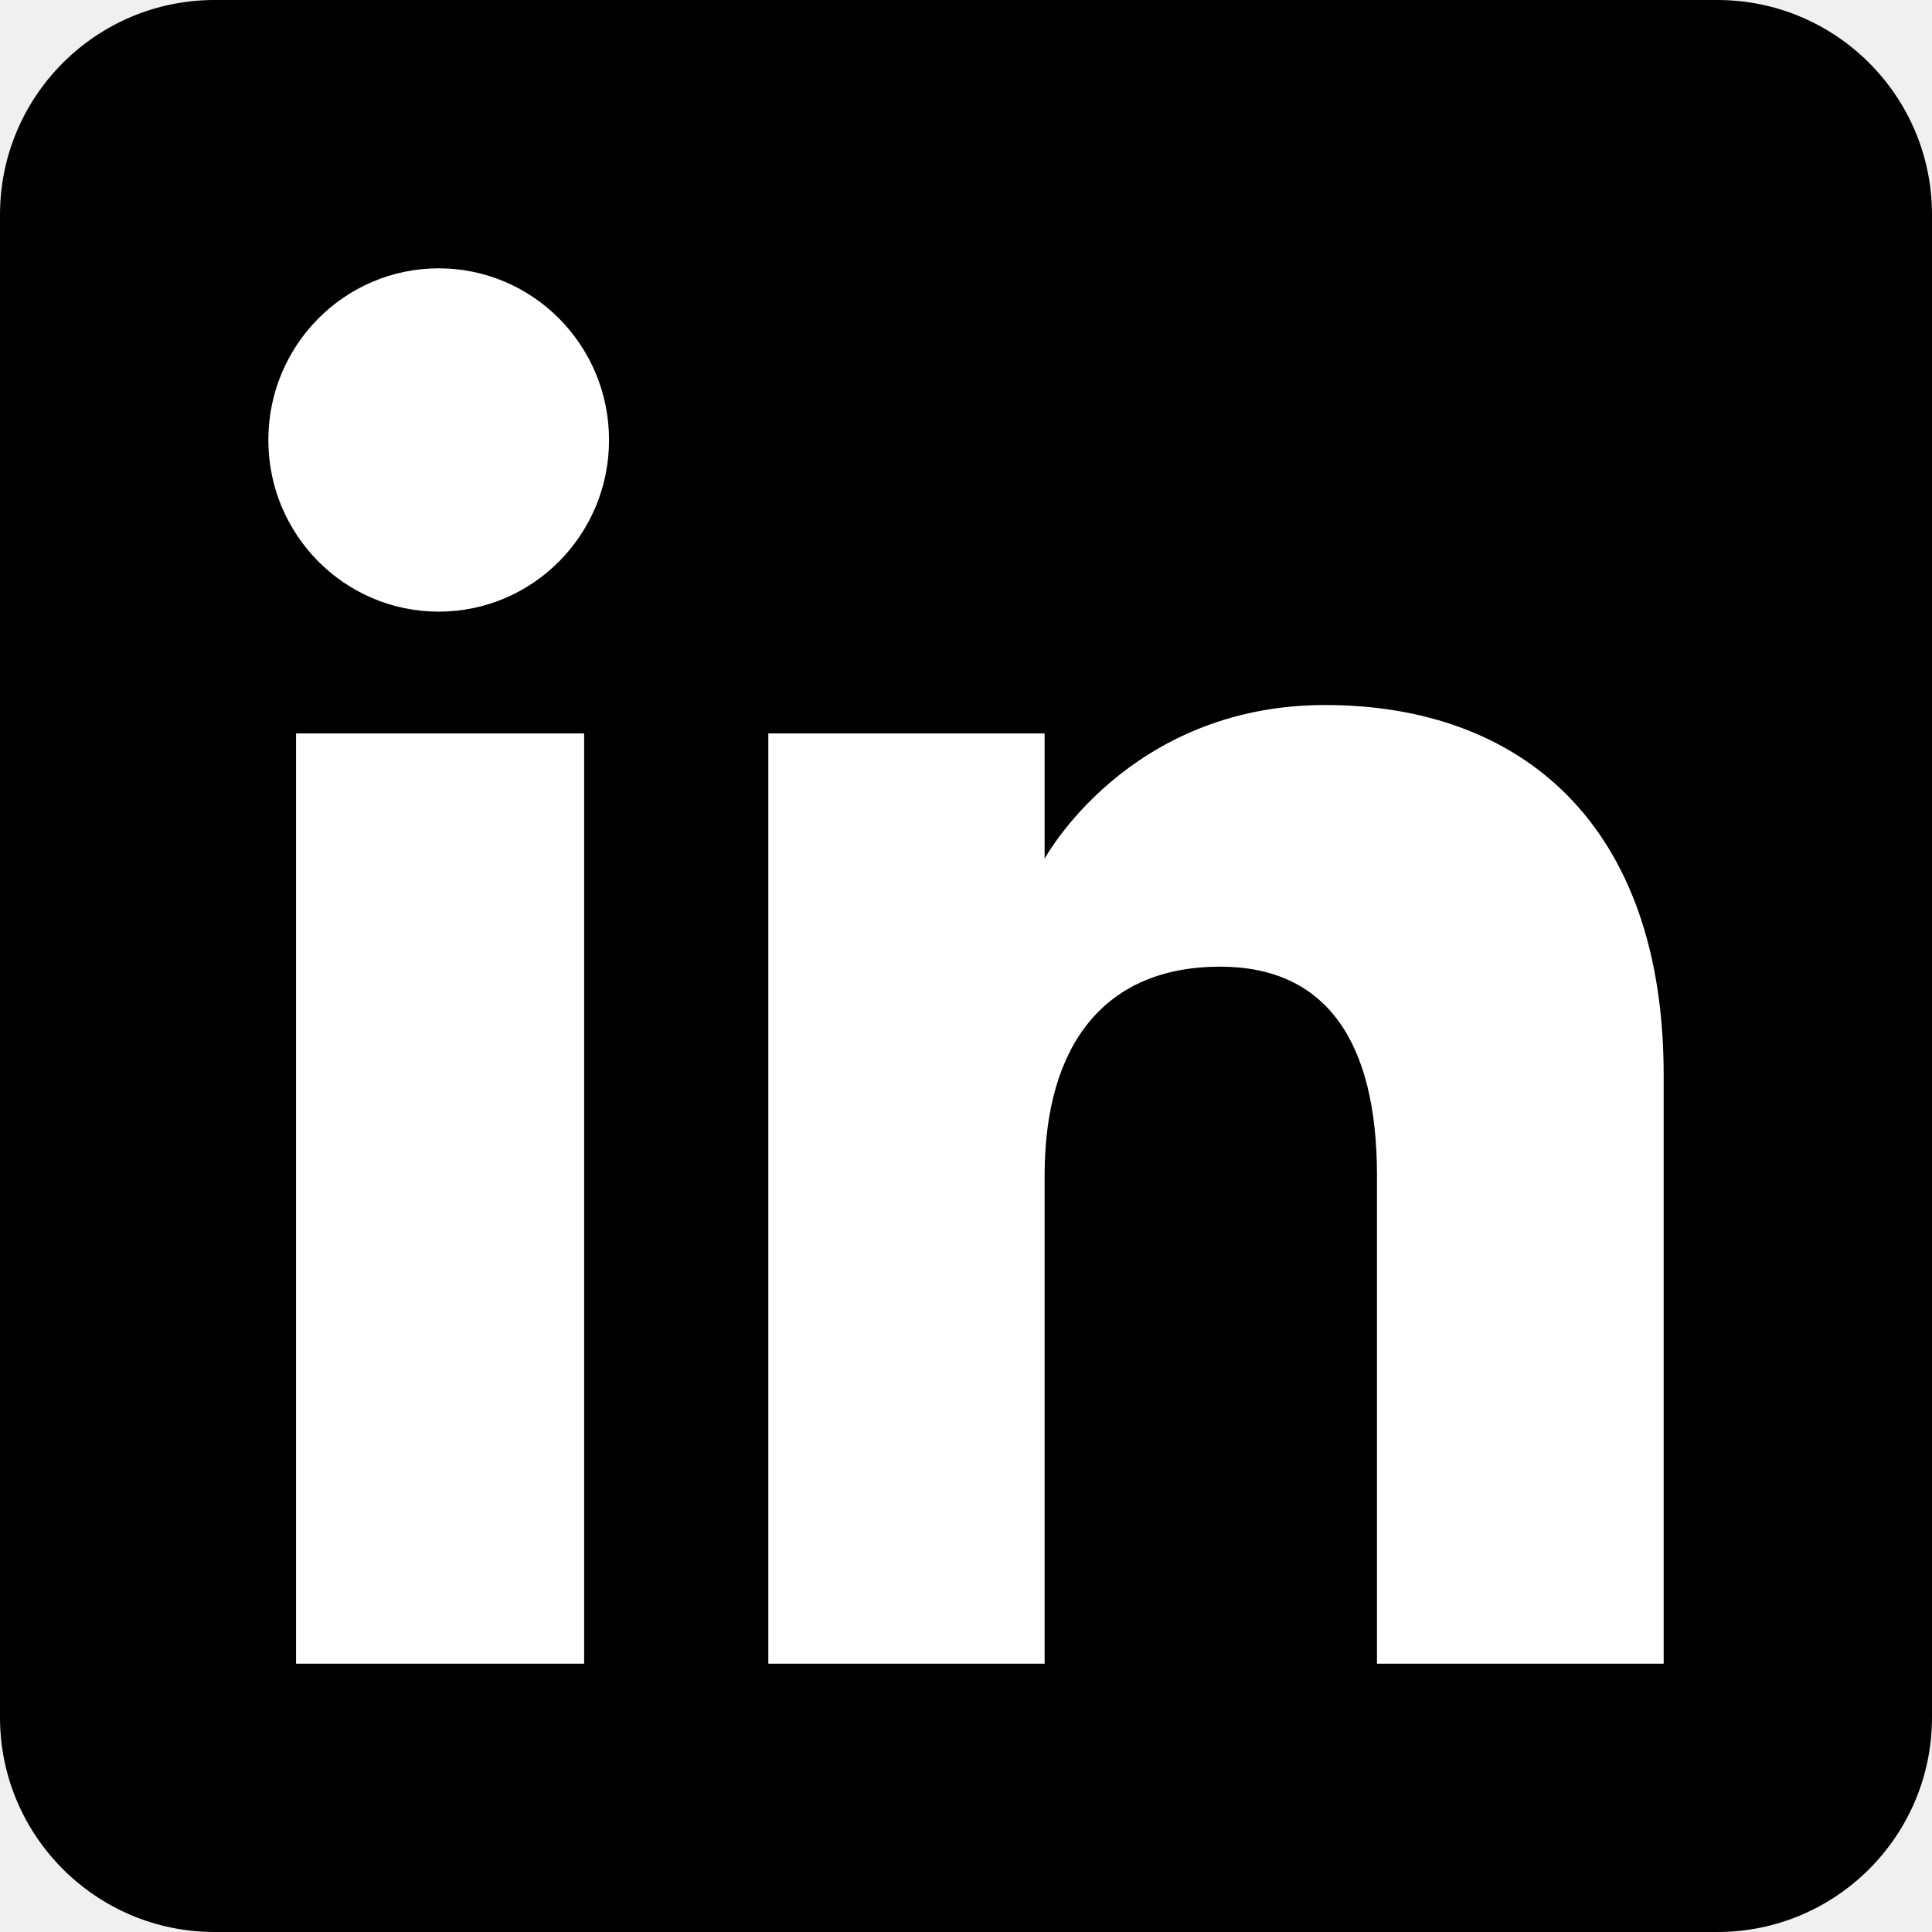
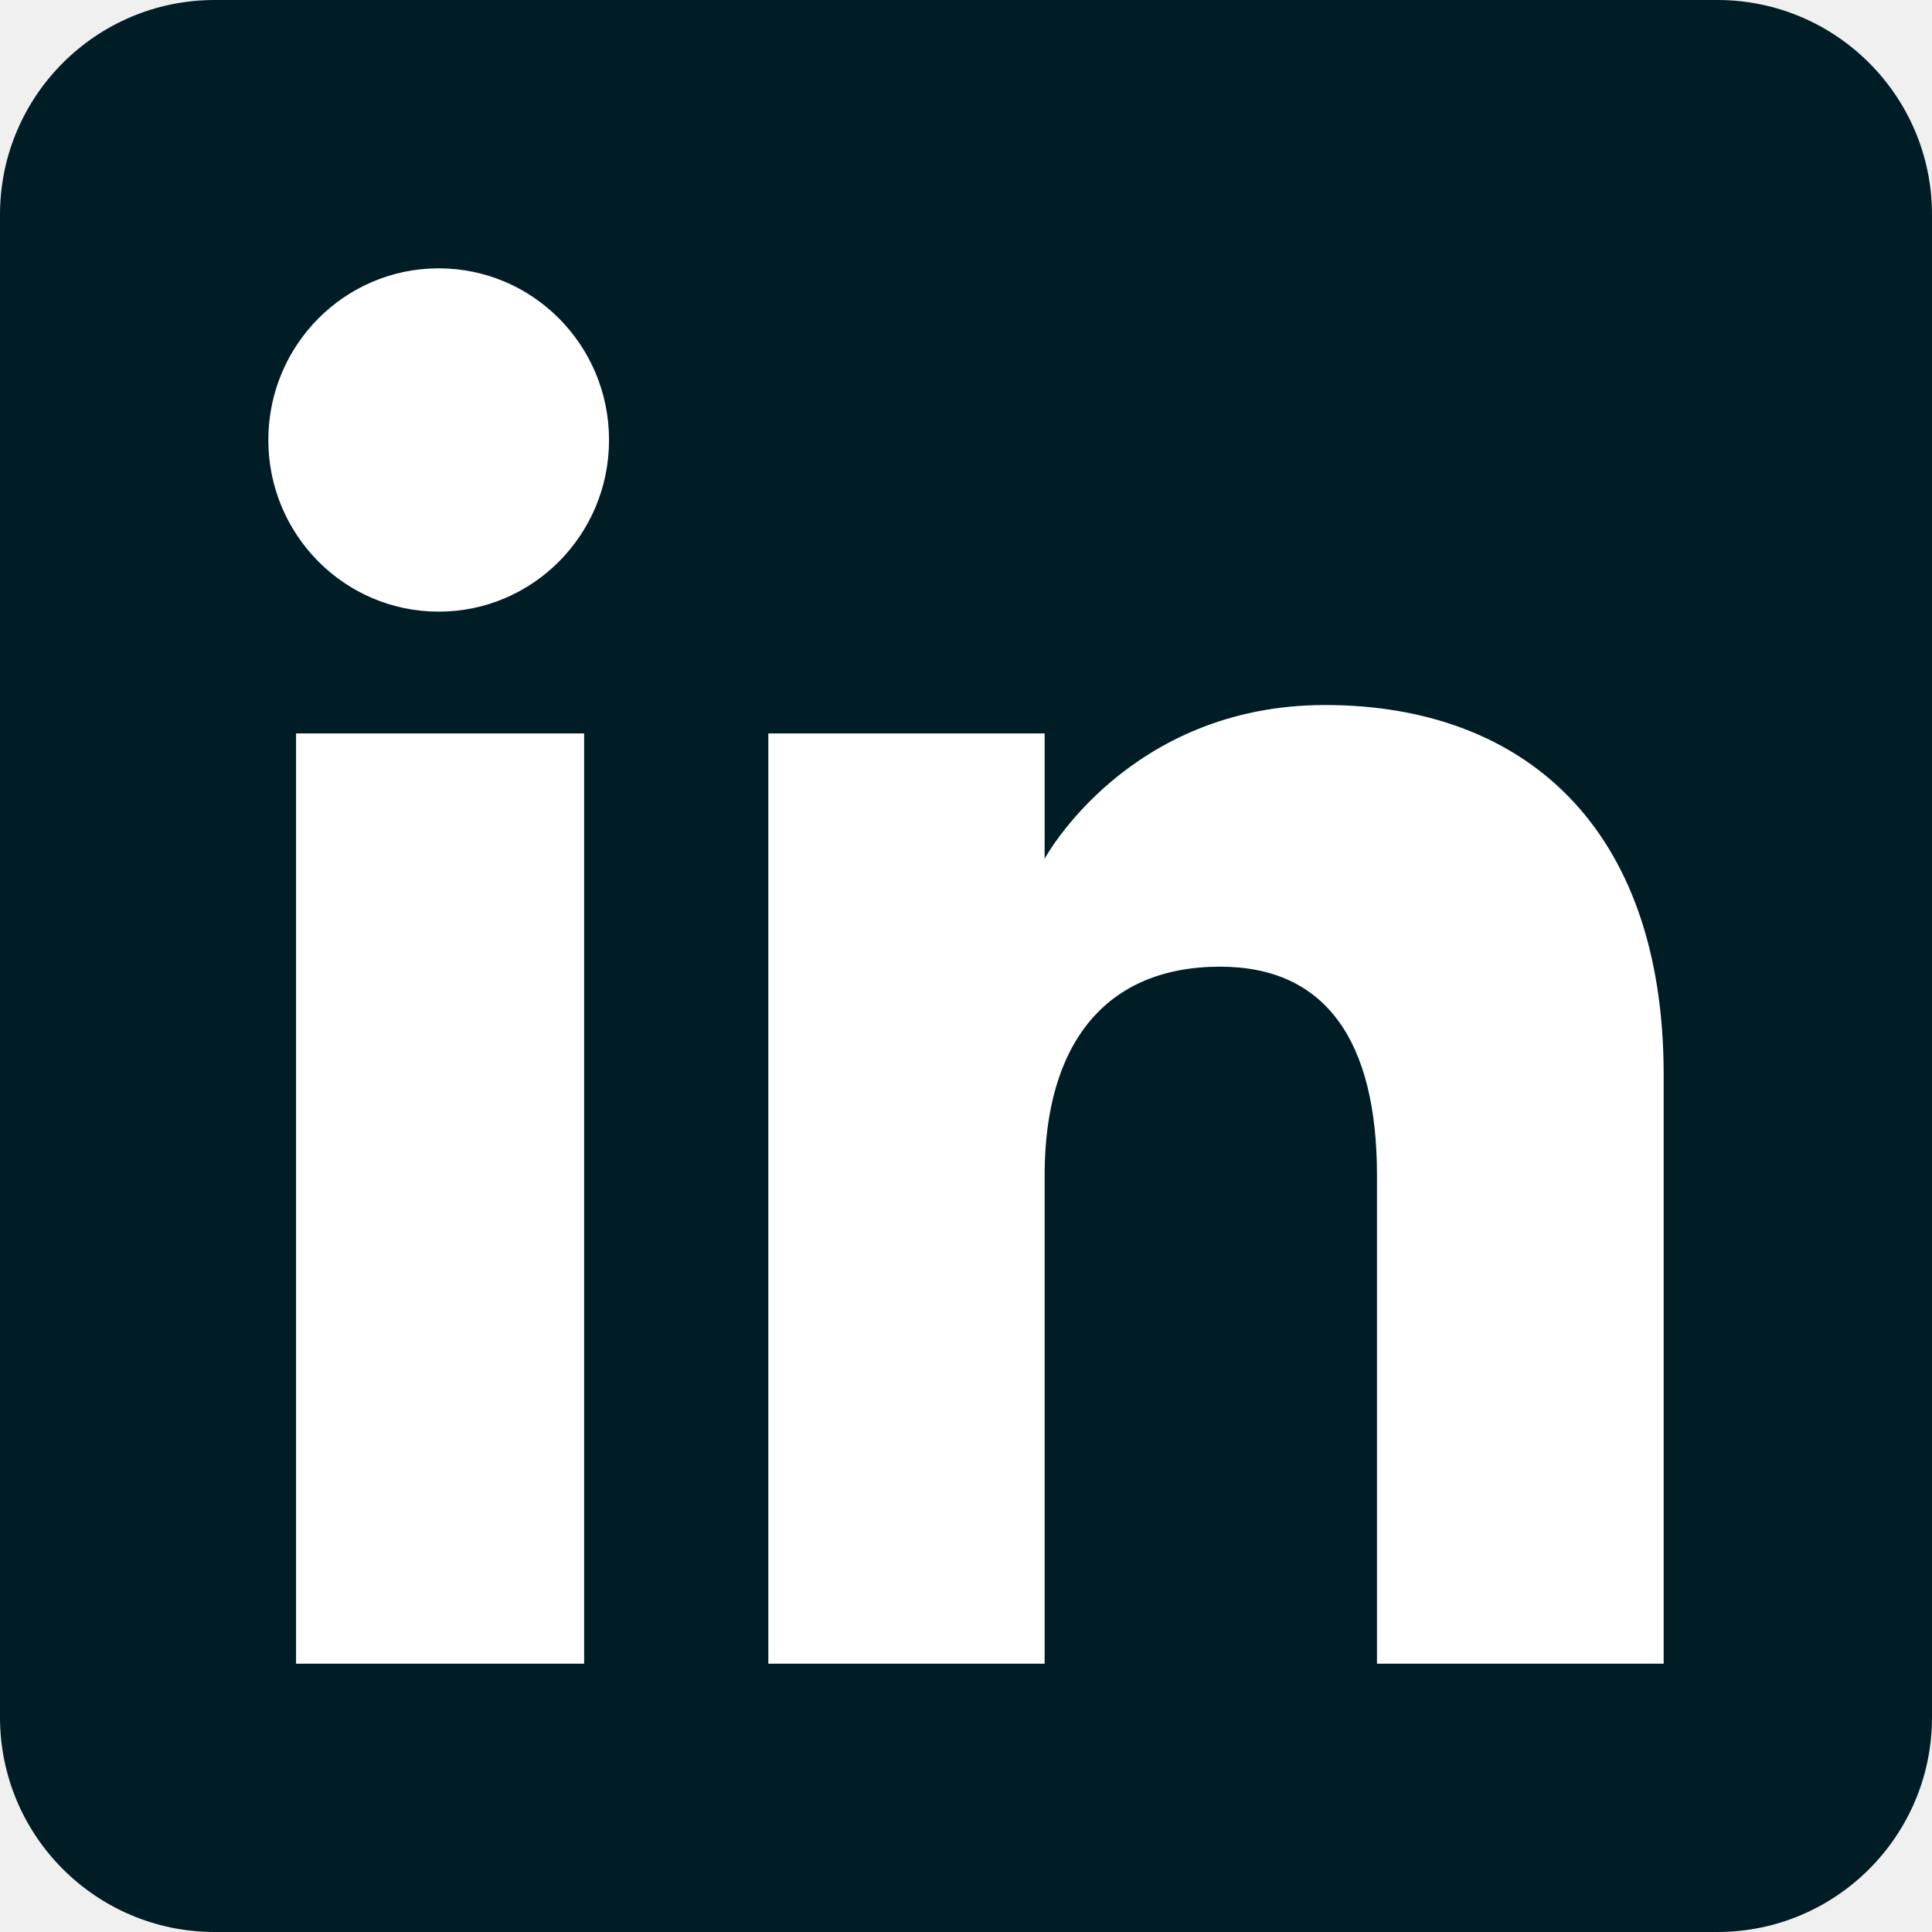
<svg xmlns="http://www.w3.org/2000/svg" viewBox="0 0 72 72" version="1.1">
  <defs />
  <g id="Page-1" stroke="none" stroke-width="1" fill="none" fill-rule="evenodd">
    <g id="Social-Icons---Rounded-Black" transform="translate(-376, -267)">
      <g id="Linkedin" transform="translate(376, 267)">
-         <path d="M8,72 L64,72 C68.418,72 72,68.418 72,64 L72,8 C72,3.582 68.418,-8.11624501e-16 64,0 L8,0 C3.582,8.11624501e-16 -5.41083001e-16,3.582 0,8 L0,64 C5.41083001e-16,68.418 3.582,72 8,72 Z" id="Rounded" fill="#000000" />
+         <path d="M8,72 L64,72 C68.418,72 72,68.418 72,64 L72,8 C72,3.582 68.418,-8.11624501e-16 64,0 L8,0 C3.582,8.11624501e-16 -5.41083001e-16,3.582 0,8 L0,64 C5.41083001e-16,68.418 3.582,72 8,72 Z" id="Rounded" fill="#001d26" />
        <path d="M62,62 L51.316,62 L51.316,43.802 C51.316,38.813 49.42,36.025 45.471,36.025 C41.175,36.025 38.93,38.926 38.93,43.802 L38.93,62 L28.633,62 L28.633,27.333 L38.93,27.333 L38.93,32.003 C38.93,32.003 42.026,26.274 49.383,26.274 C56.736,26.274 62,30.764 62,40.051 L62,62 Z M16.349,22.794 C12.842,22.794 10,19.93 10,16.397 C10,12.864 12.842,10 16.349,10 C19.857,10 22.697,12.864 22.697,16.397 C22.697,19.93 19.857,22.794 16.349,22.794 Z M11.033,62 L21.769,62 L21.769,27.333 L11.033,27.333 L11.033,62 Z" fill="#FFFFFF" />
      </g>
    </g>
  </g>
</svg>
